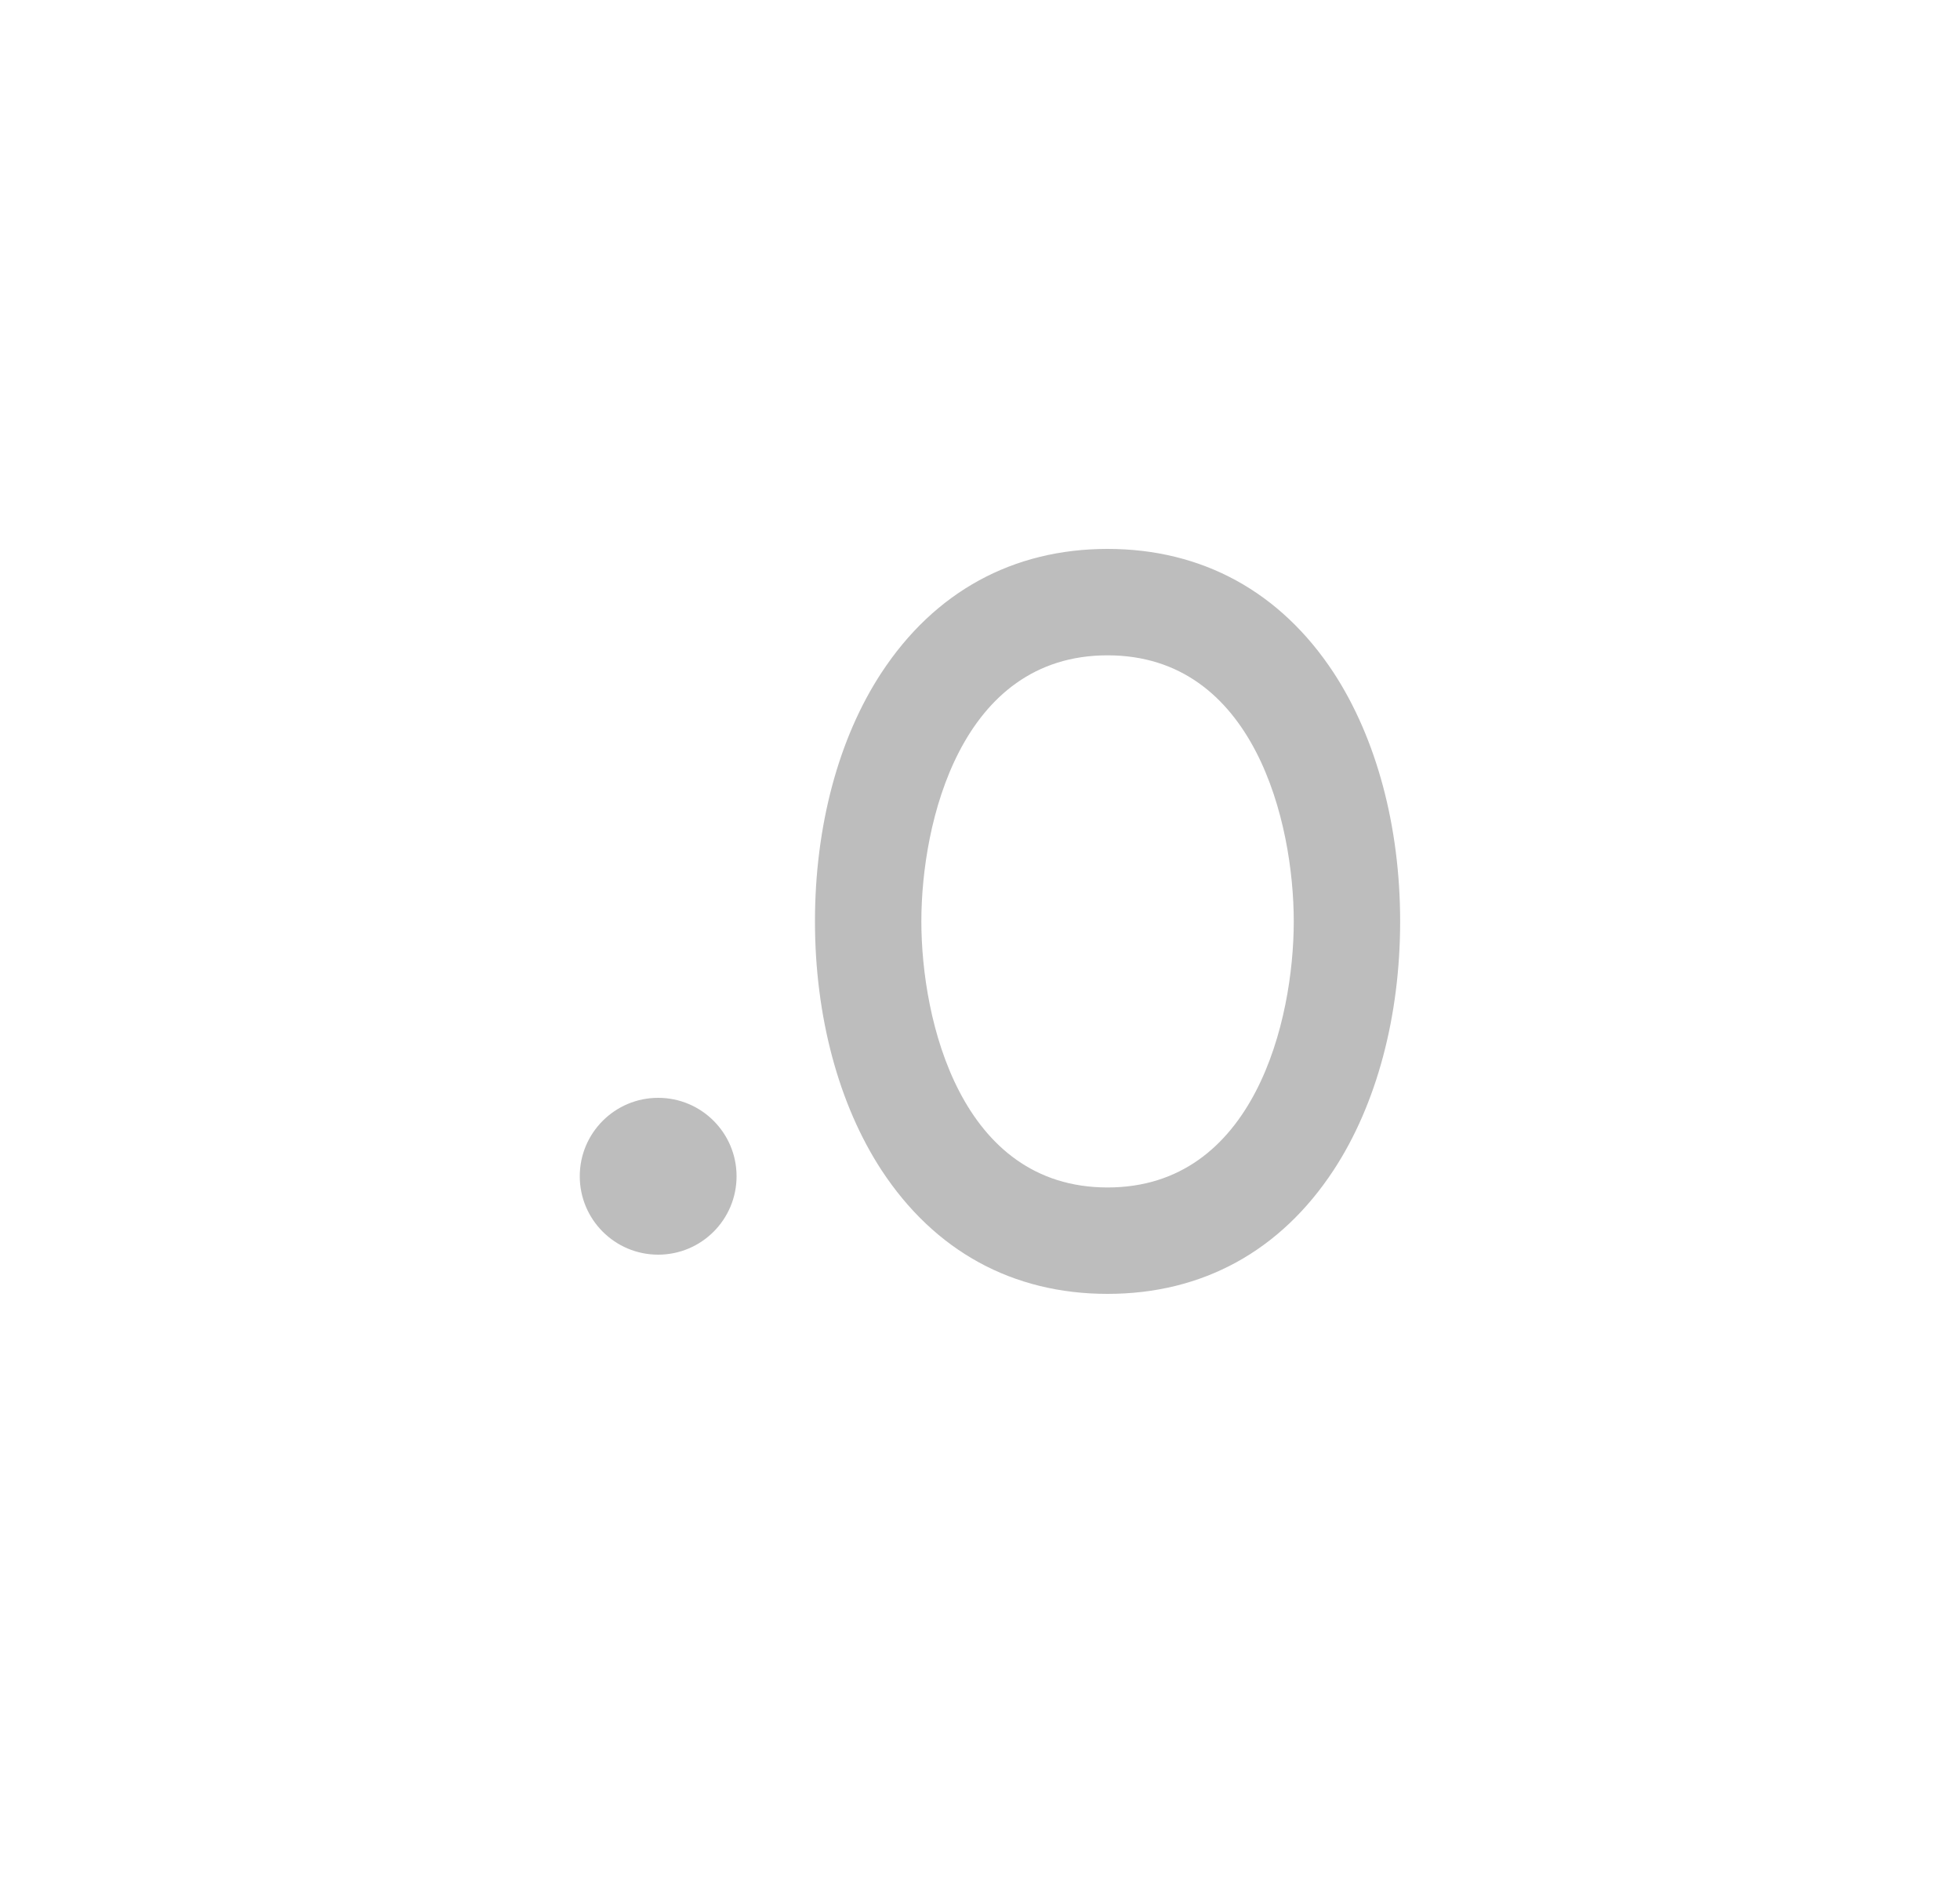
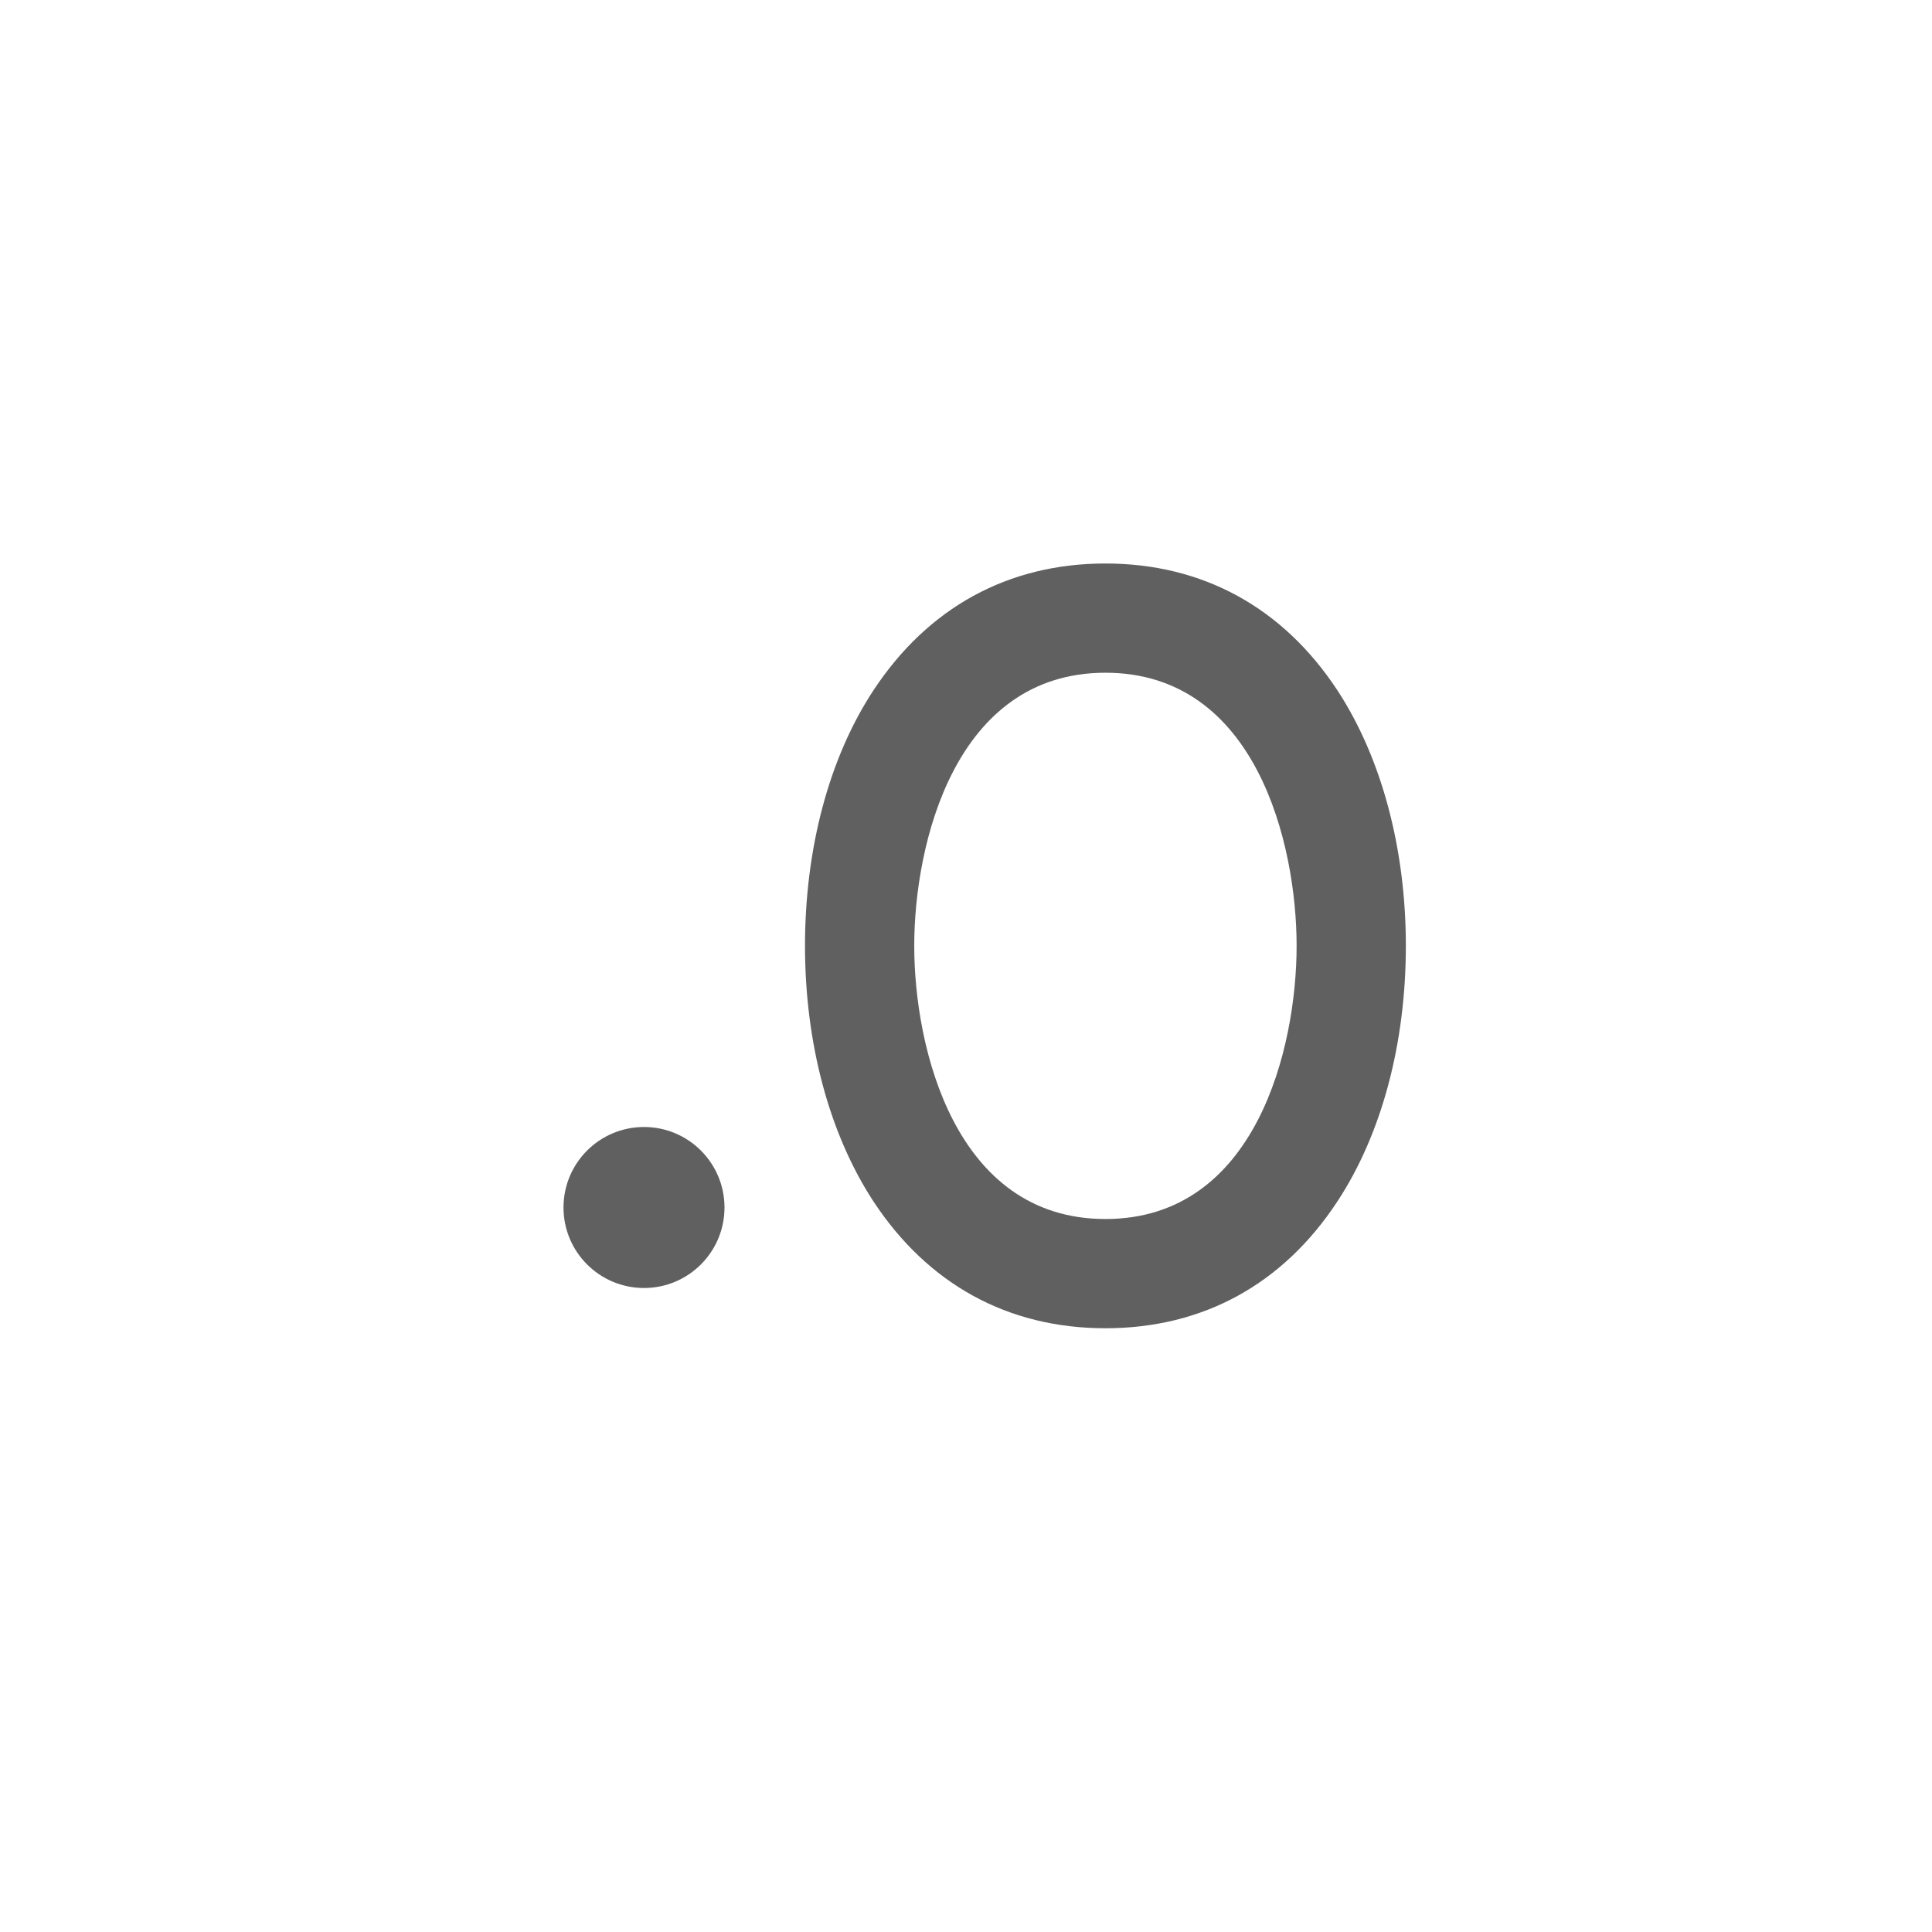
- <svg xmlns="http://www.w3.org/2000/svg" width="25" height="24" viewBox="0 0 25 24" fill="none">
-   <path d="M14.127 7C12.92 7 11.921 7.546 11.243 8.579C10.694 9.415 10.395 10.541 10.395 11.75C10.395 12.959 10.697 14.085 11.243 14.921C11.921 15.955 12.917 16.5 14.127 16.5C15.336 16.5 16.332 15.955 17.011 14.921C17.559 14.085 17.859 12.959 17.859 11.75C17.859 10.541 17.557 9.415 17.011 8.579C16.332 7.546 15.334 7 14.127 7ZM14.127 15.143C12.252 15.143 11.752 13.01 11.752 11.75C11.752 10.49 12.252 8.357 14.127 8.357C16.001 8.357 16.502 10.49 16.502 11.75C16.502 13.01 16.001 15.143 14.127 15.143Z" fill="#BDBDBD" />
-   <circle cx="8.395" cy="15" r="1" fill="#BDBDBD" />
+ <svg xmlns="http://www.w3.org/2000/svg" width="24" height="24" viewBox="0 0 24 24" fill="none">
+   <path d="M13.732 7C12.525 7 11.527 7.546 10.848 8.579C10.299 9.415 10 10.541 10 11.75C10 12.959 10.302 14.085 10.848 14.921C11.527 15.955 12.523 16.5 13.732 16.5C14.942 16.5 15.938 15.955 16.616 14.921C17.165 14.085 17.464 12.959 17.464 11.75C17.464 10.541 17.162 9.415 16.616 8.579C15.938 7.546 14.939 7 13.732 7ZM13.732 15.143C11.858 15.143 11.357 13.01 11.357 11.75C11.357 10.49 11.858 8.357 13.732 8.357C15.607 8.357 16.107 10.49 16.107 11.75C16.107 13.01 15.607 15.143 13.732 15.143Z" fill="#606060" />
+   <circle cx="8" cy="15" r="1" fill="#606060" />
</svg>
